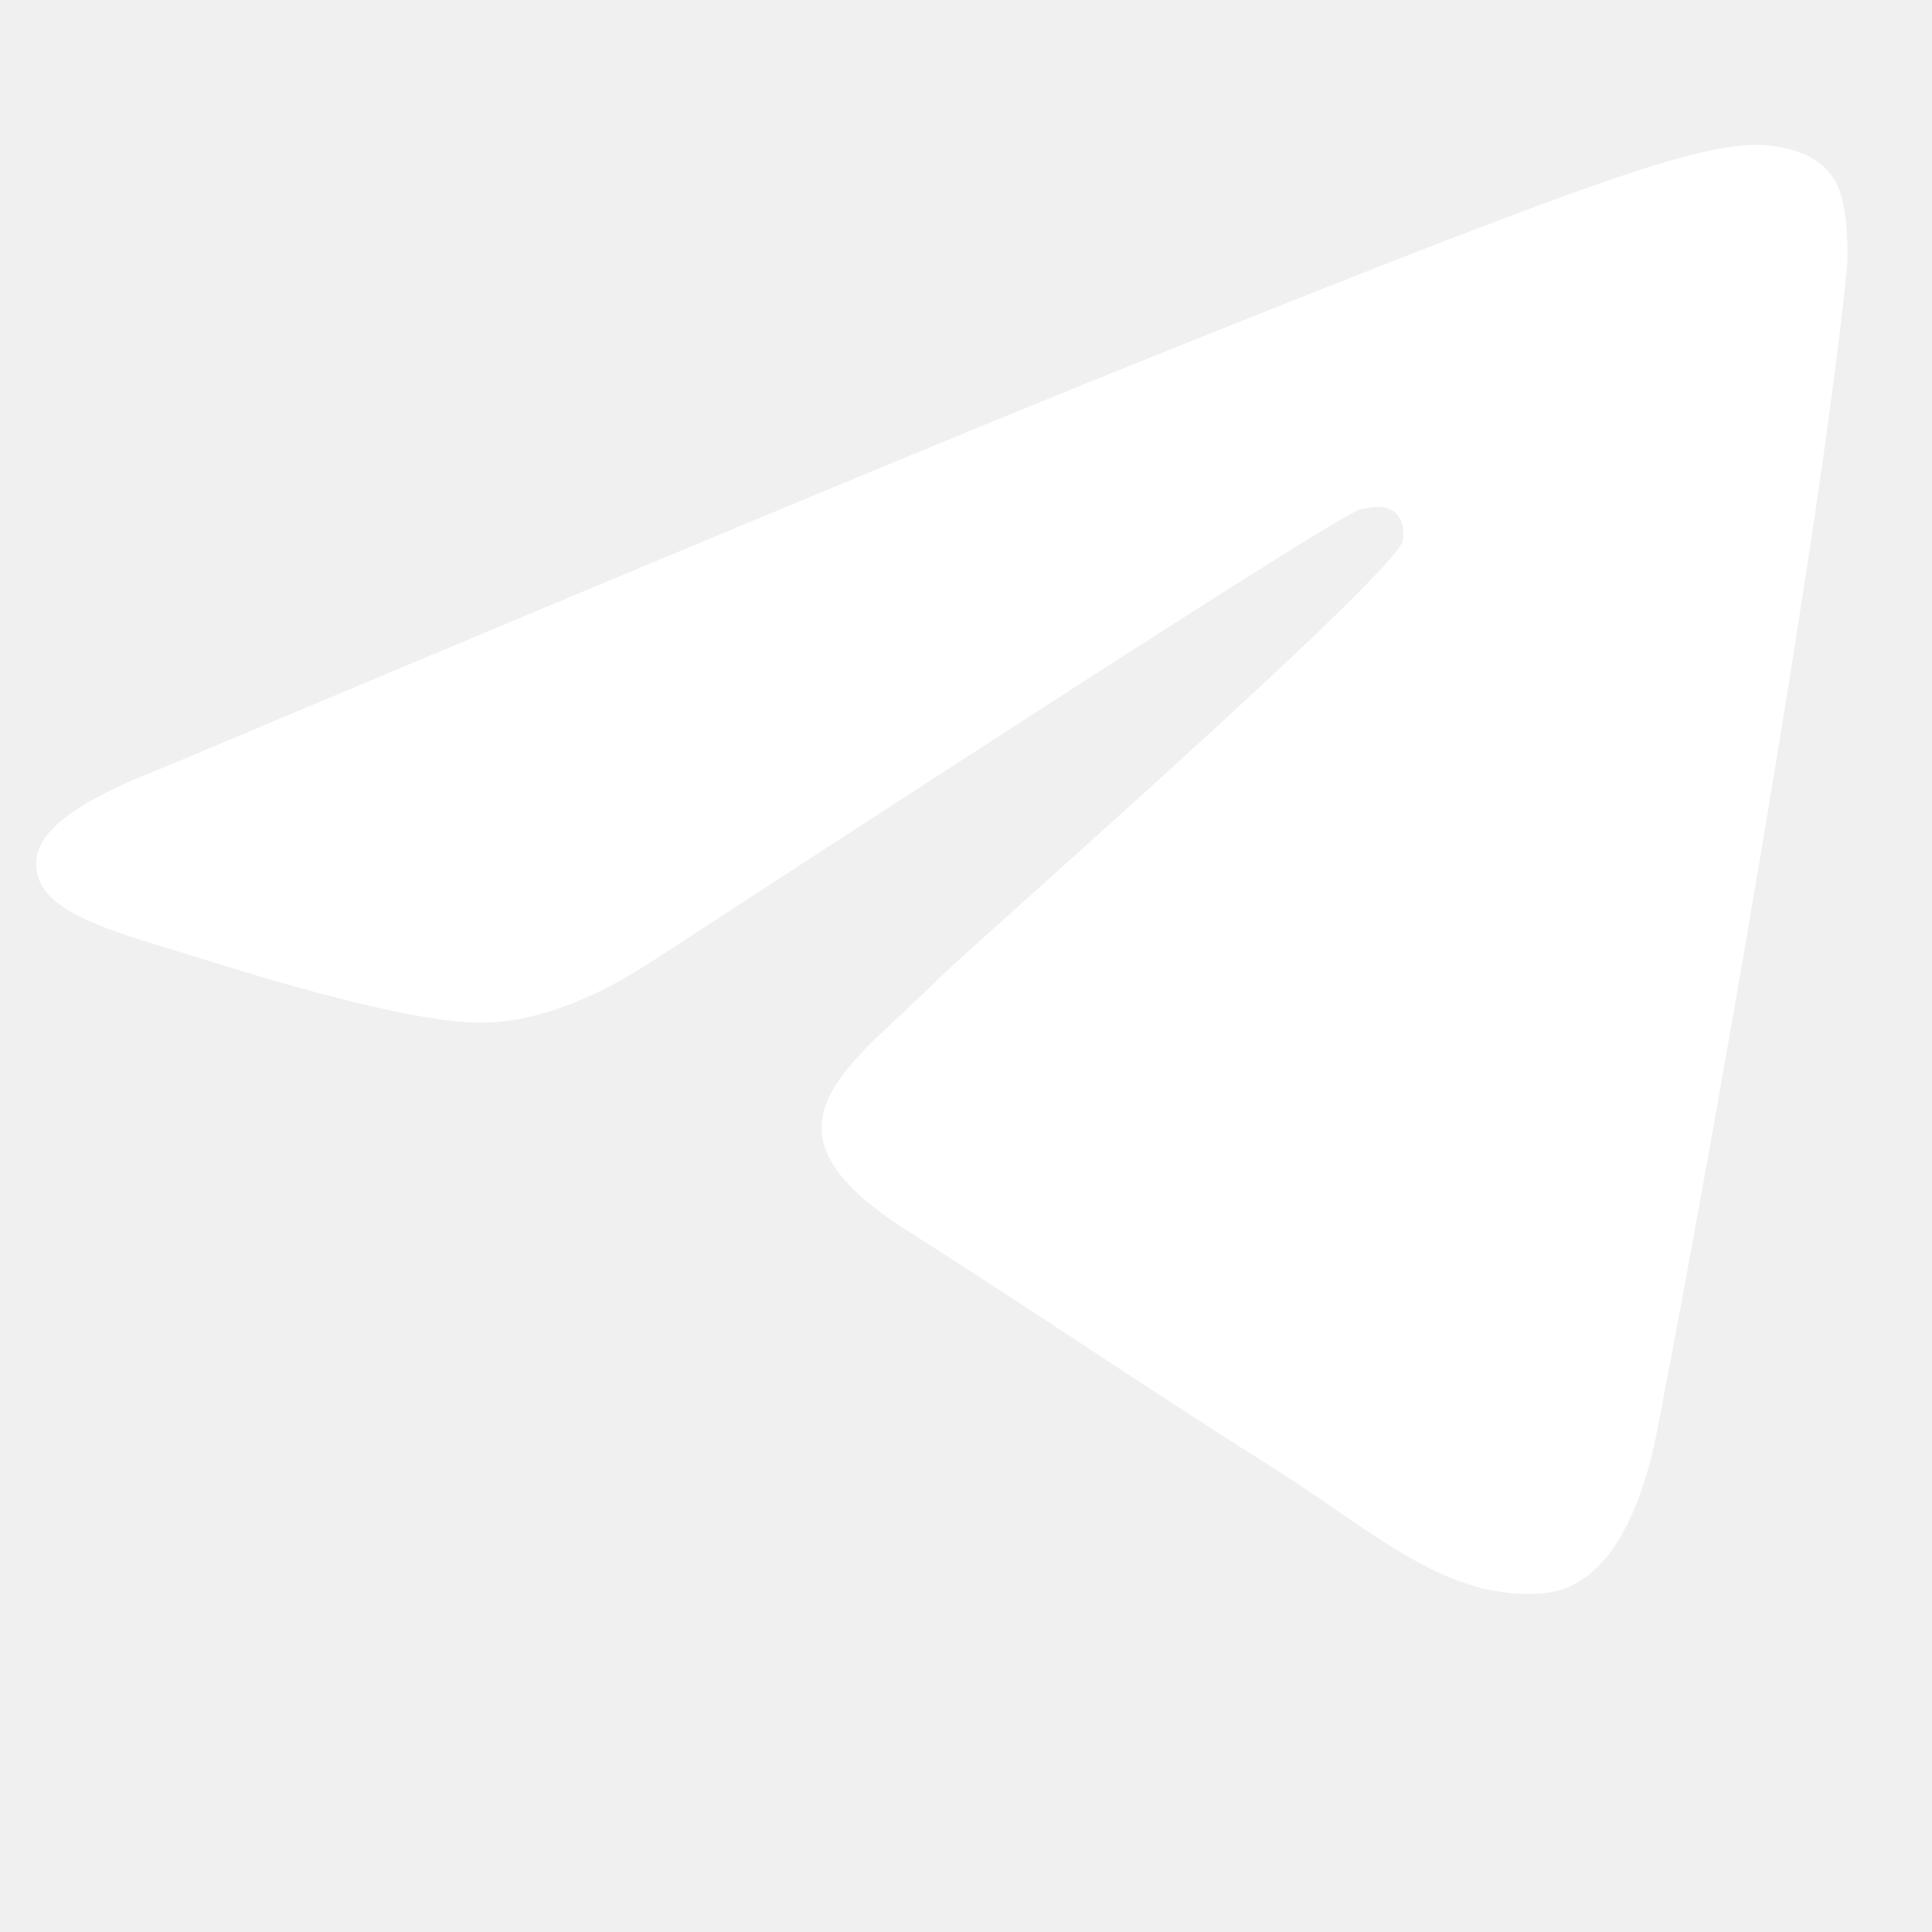
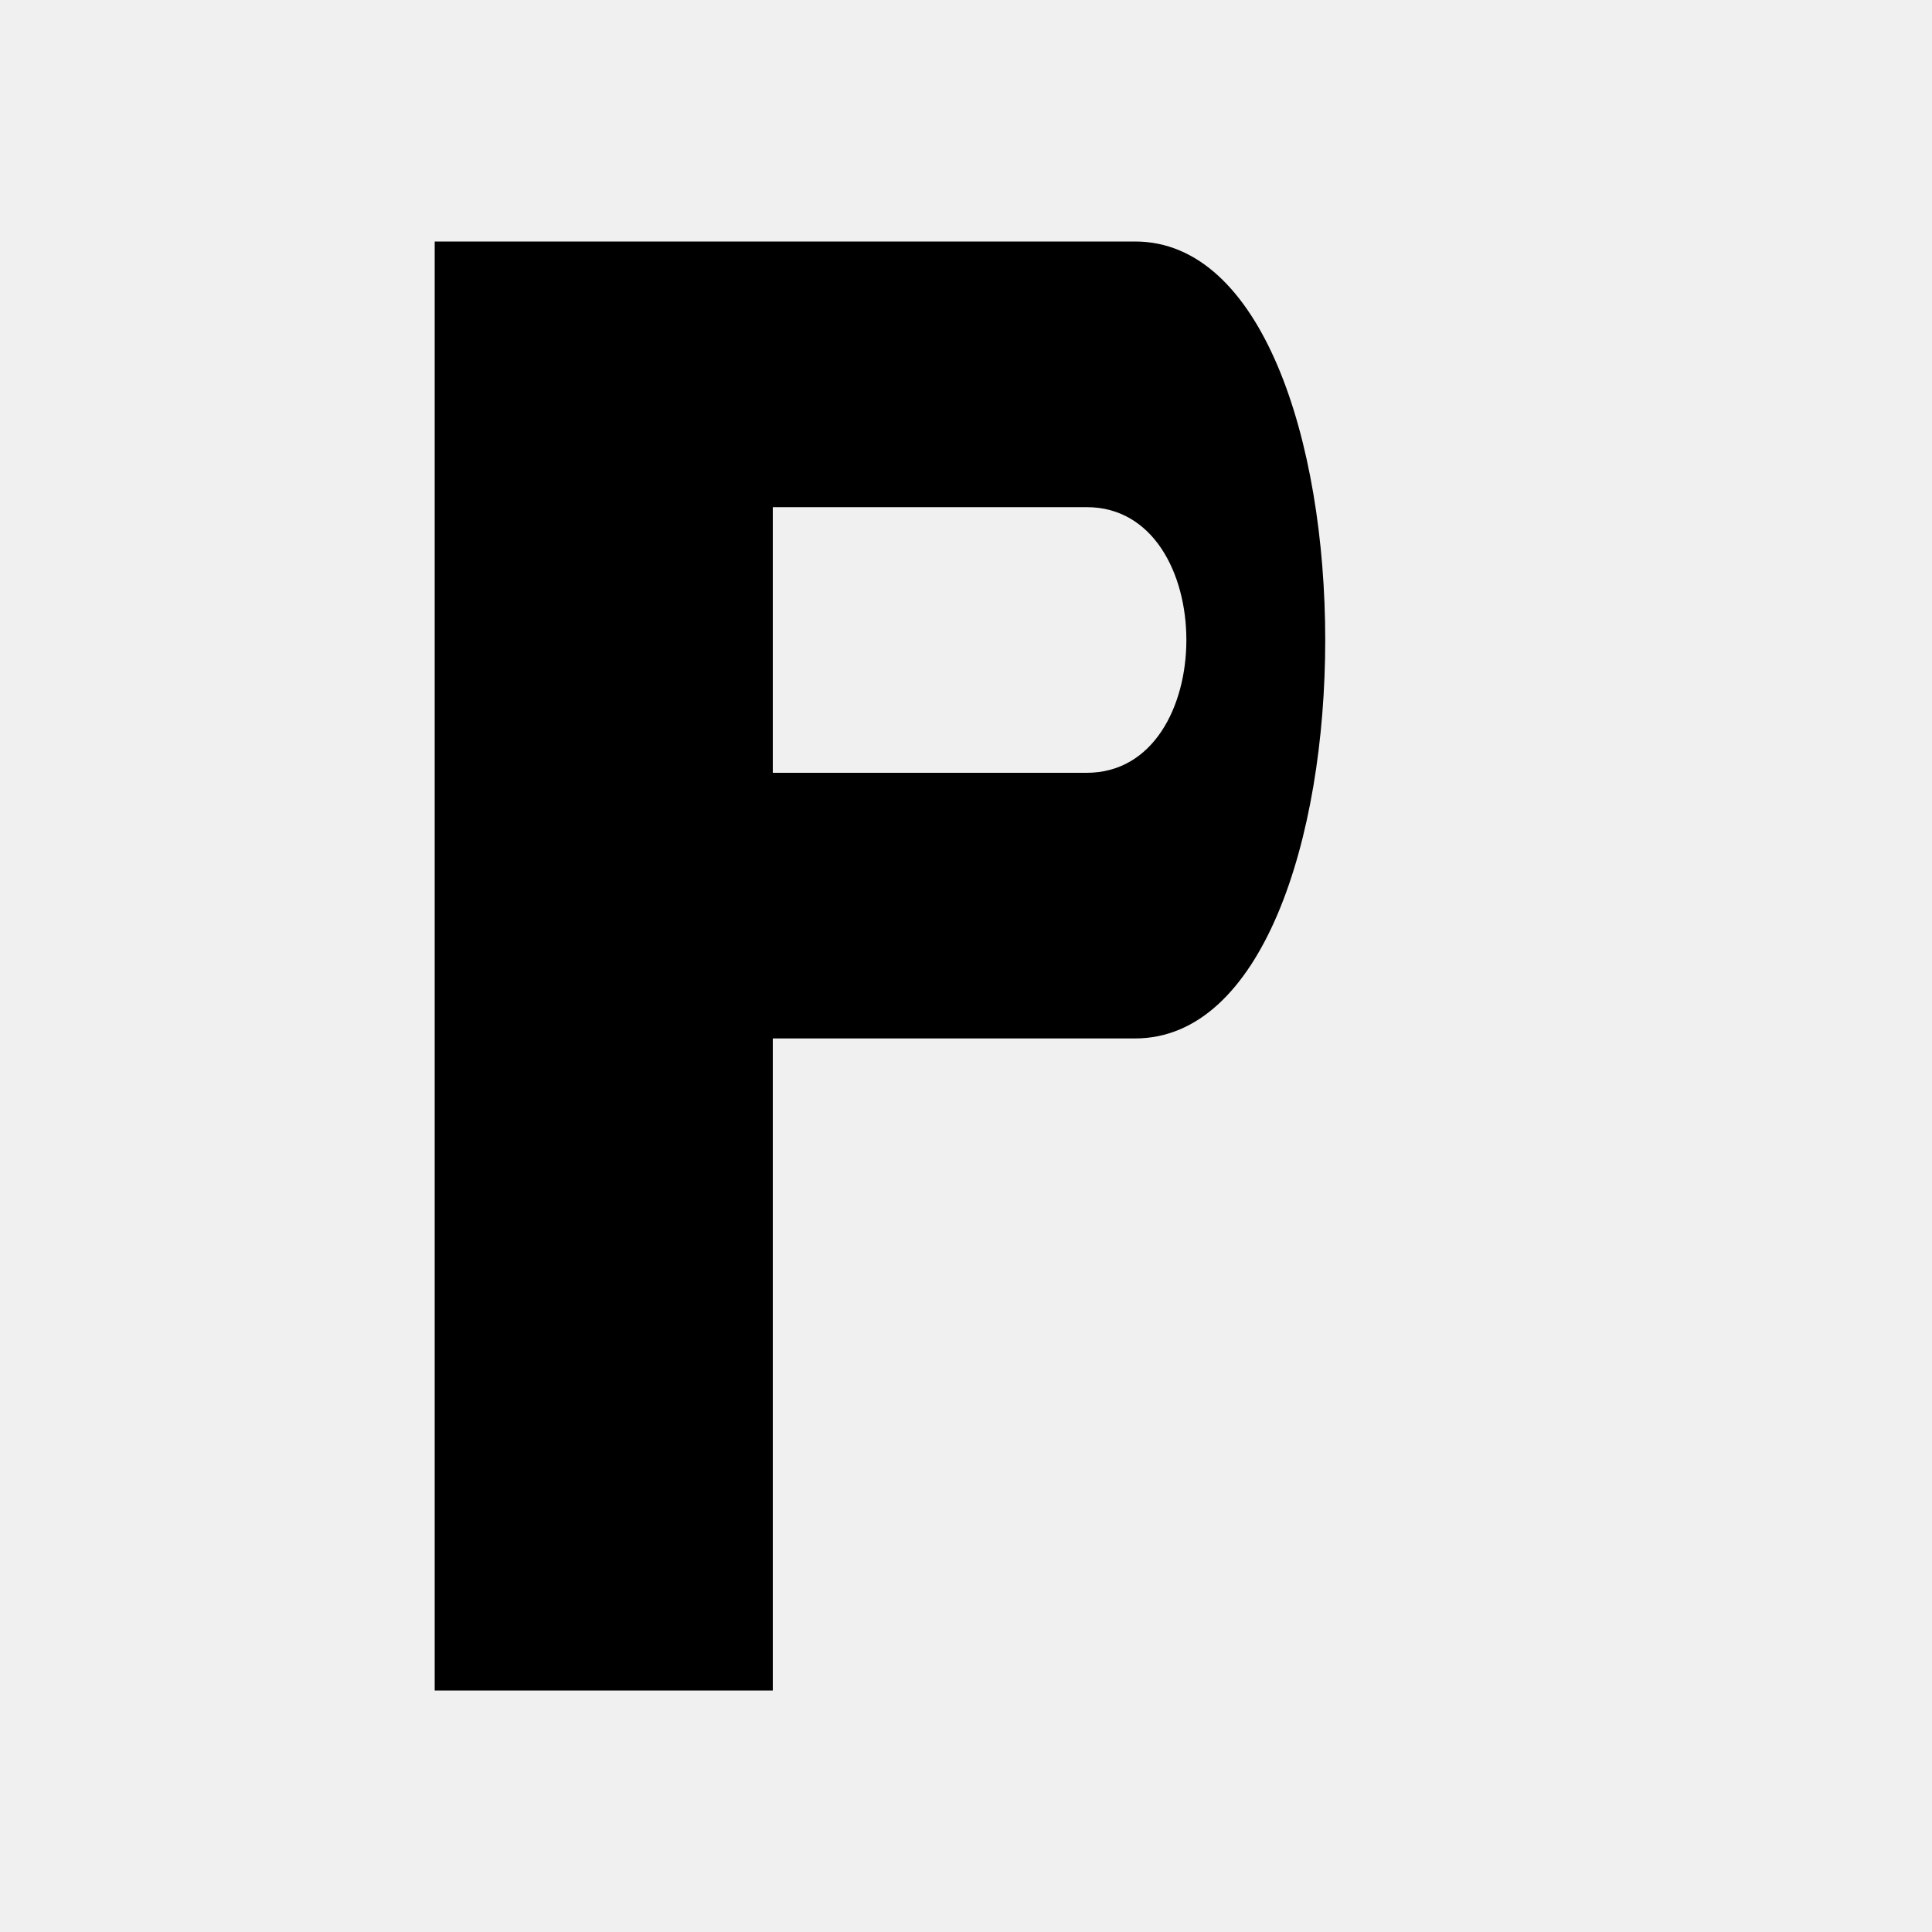
<svg xmlns="http://www.w3.org/2000/svg" width="16px" height="16px" viewBox="0 0 16 16" version="1.1">
-   <g id="plane" stroke="none" stroke-width="1" fill="none" fill-rule="evenodd">
-     <path d="M1.331,6.366 C5.358,4.672 8.043,3.556 9.386,3.017 C13.222,1.476 14.019,1.209 14.538,1.2 C14.653,1.198 14.908,1.225 15.074,1.355 C15.213,1.465 15.252,1.612 15.27,1.716 C15.289,1.82 15.312,2.056 15.293,2.241 C15.085,4.349 14.186,9.466 13.728,11.827 C13.535,12.826 13.154,13.161 12.785,13.194 C11.982,13.265 11.373,12.682 10.597,12.191 C9.381,11.422 8.694,10.943 7.514,10.192 C6.15,9.325 7.034,8.848 7.812,8.068 C8.015,7.865 11.549,4.762 11.617,4.48 C11.626,4.445 11.634,4.314 11.553,4.244 C11.472,4.175 11.353,4.199 11.267,4.218 C11.145,4.244 9.203,5.483 5.441,7.935 C4.89,8.3 4.391,8.478 3.943,8.469 C3.45,8.459 2.501,8.2 1.796,7.978 C0.931,7.707 0.244,7.564 0.304,7.103 C0.335,6.862 0.677,6.617 1.331,6.366 Z" id="Path-3" fill="#FFFFFF" />
+   <g id="parvane" stroke="none" fill-rule="evenodd">
+     <path d="M3.6,2 L9.4,2 C11.5,2 11.5,8.6 9.4,8.6 L6.4,8.6 L6.4,14 L3.6,14 Z M6.4,4.2 L9,4.2 C10.1,4.2 10.1,6.4 9,6.4 L6.4,6.4 Z" />
  </g>
</svg>
